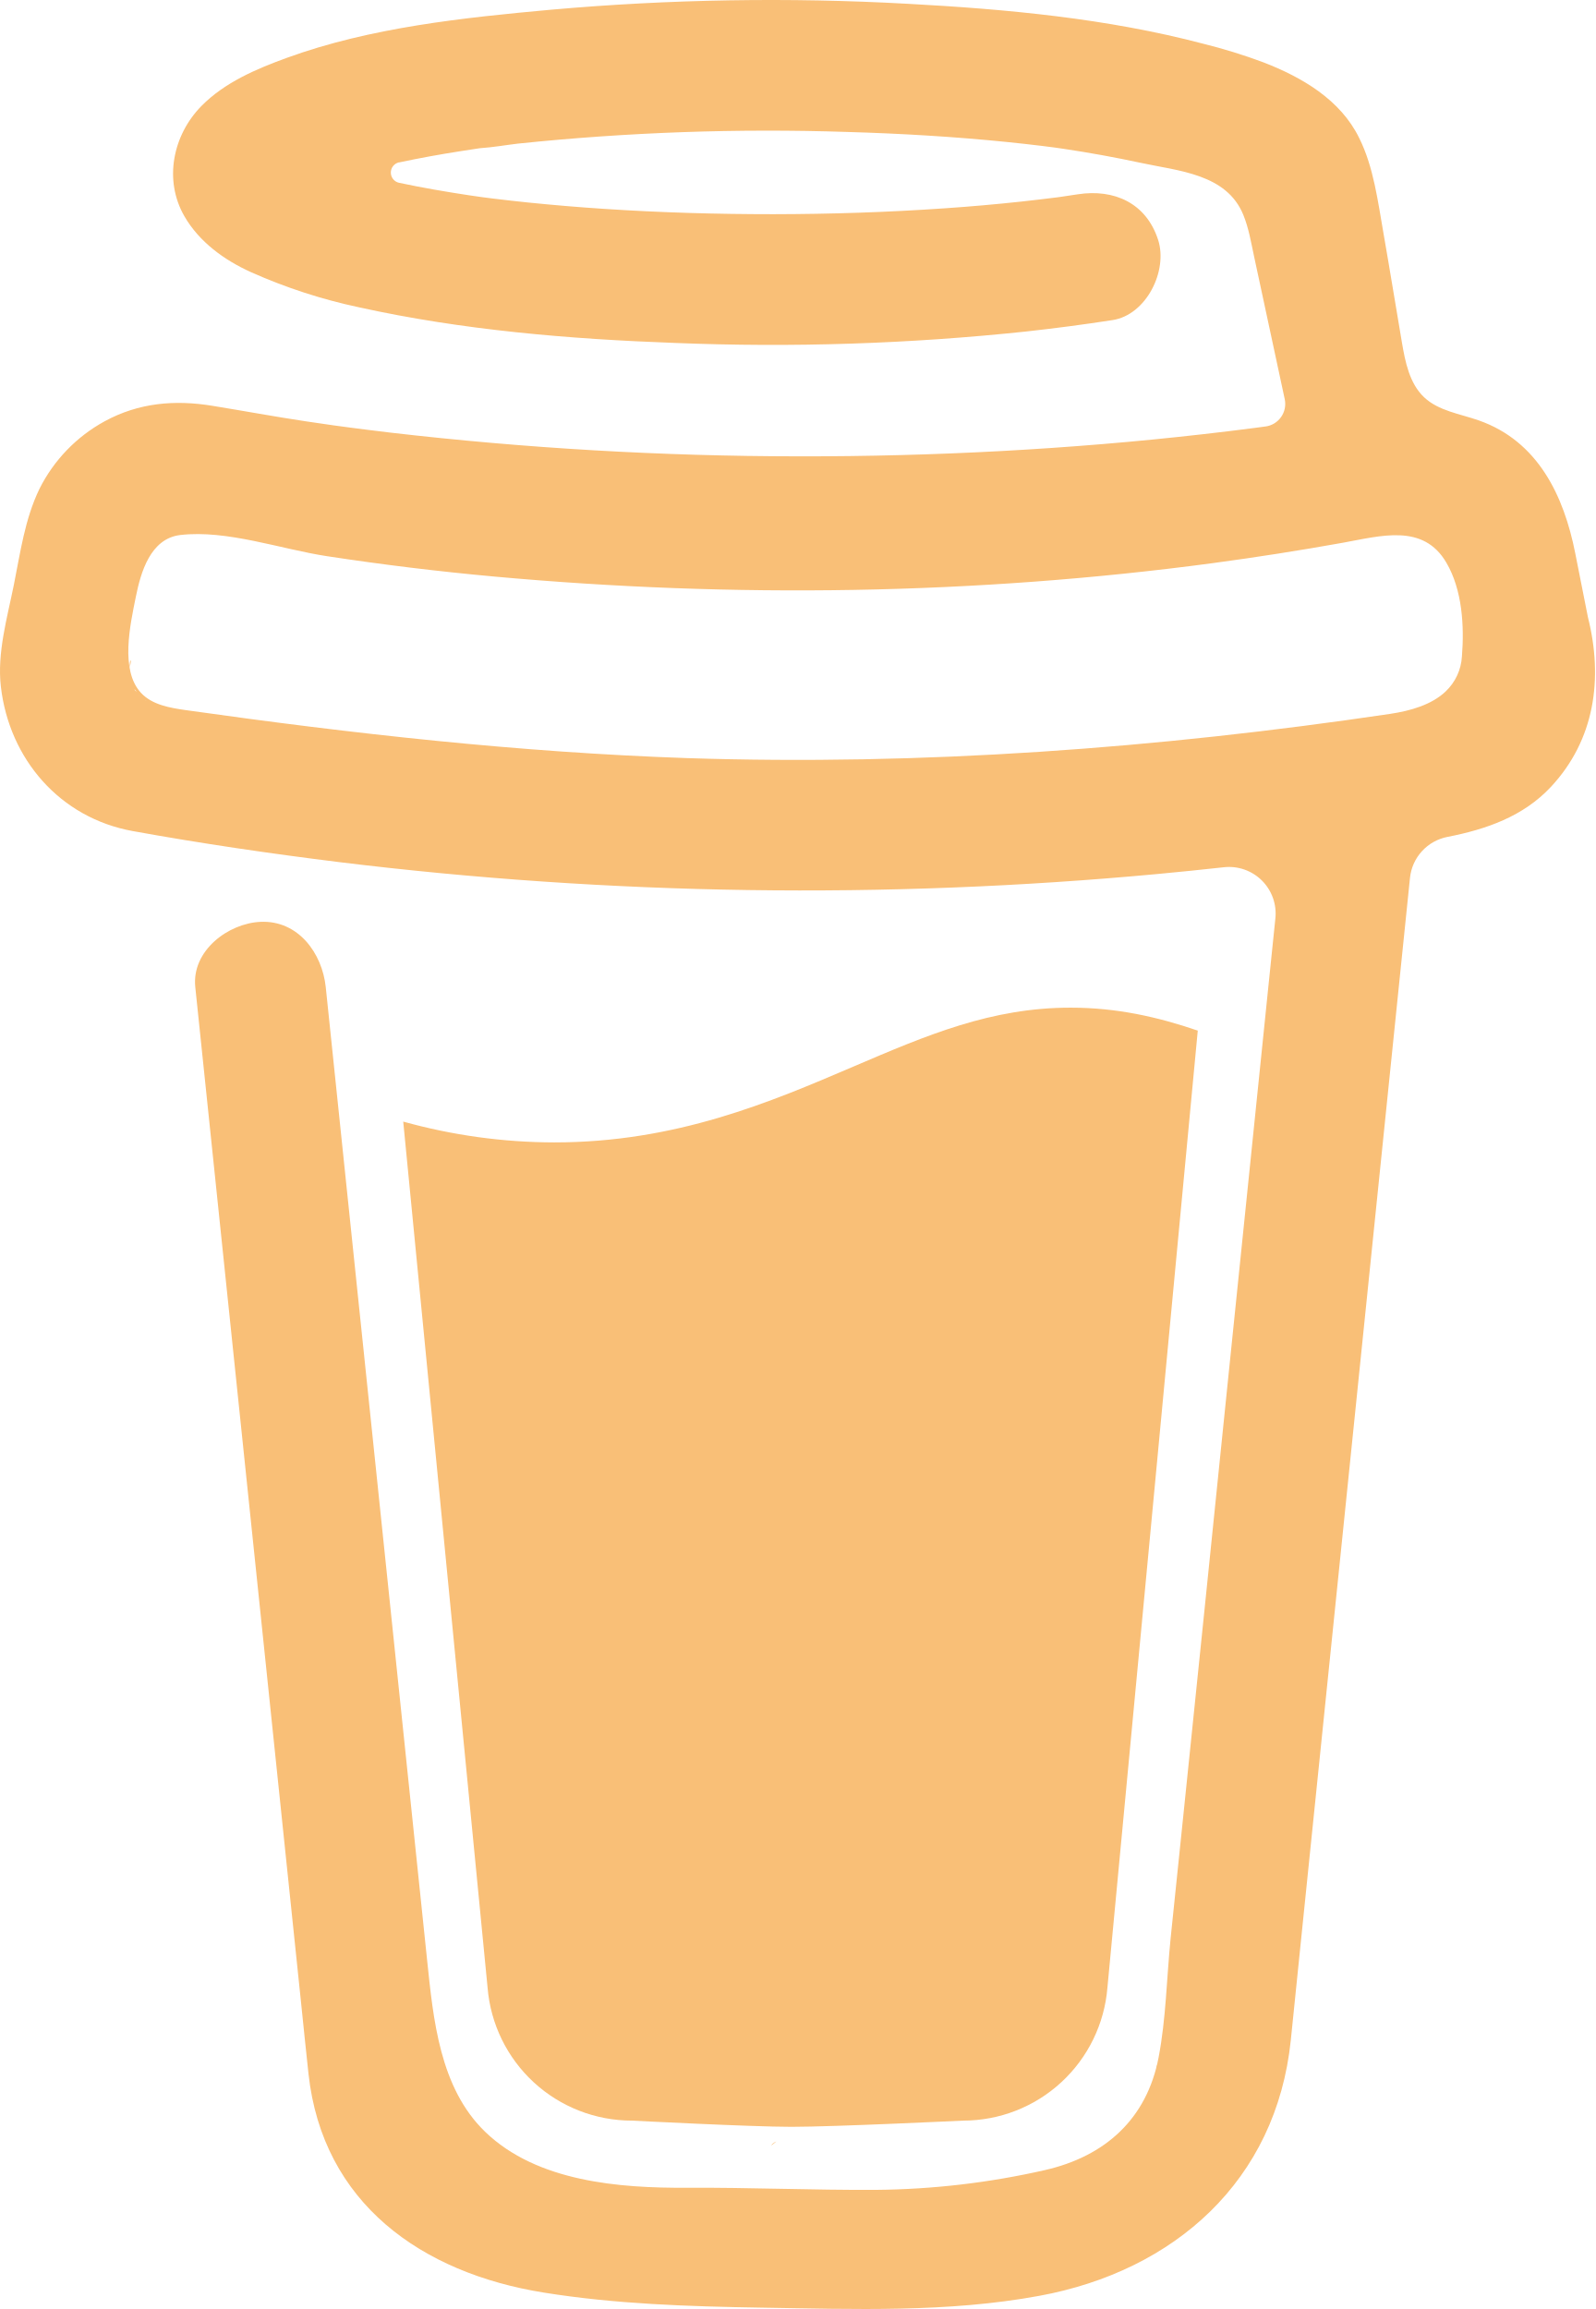
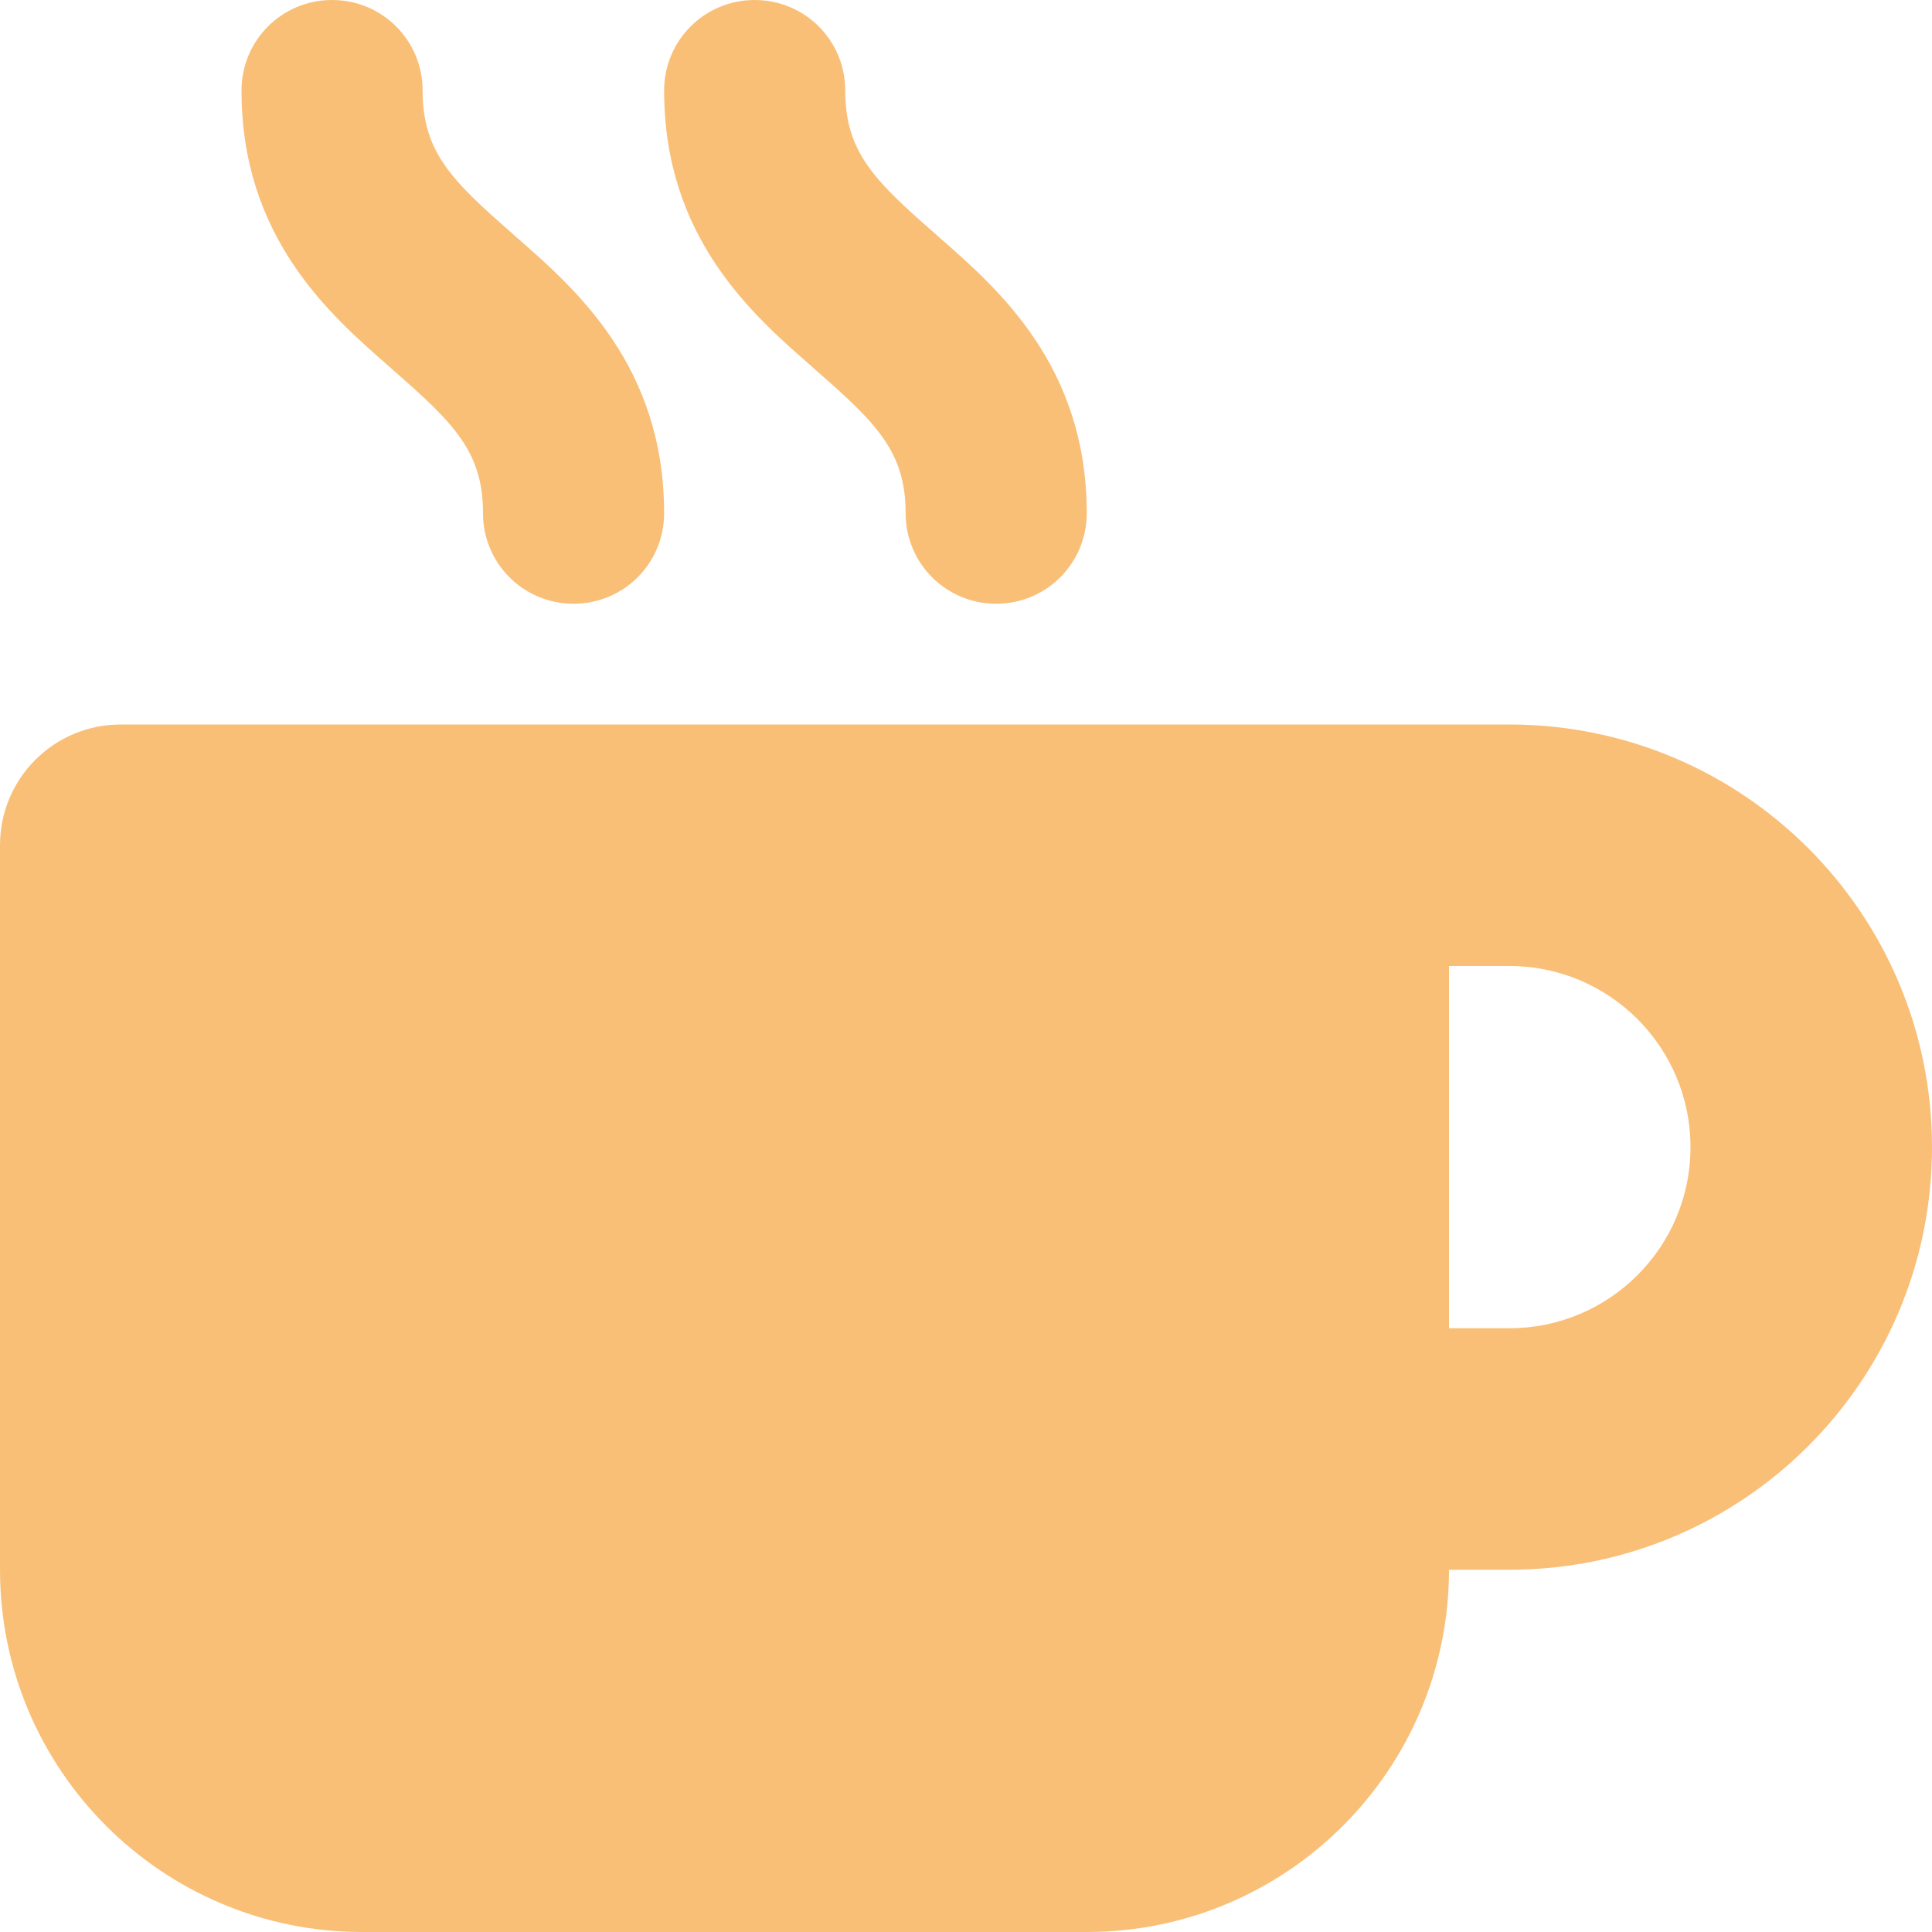
- <svg xmlns="http://www.w3.org/2000/svg" viewBox="0 0 884 1279" fill="#f9bf77">
-   <path d="M791.109 297.518L790.231 297.002L788.201 296.383C789.018 297.072 790.04 297.472 791.109 297.518V297.518Z" />
-   <path d="M803.896 388.891L802.916 389.166L803.896 388.891Z" />
-   <path d="M791.484 297.377C791.359 297.361 791.237 297.332 791.118 297.29C791.111 297.371 791.111 297.453 791.118 297.534C791.252 297.516 791.379 297.462 791.484 297.377V297.377Z" />
-   <path d="M791.113 297.529H791.244V297.447L791.113 297.529Z" />
-   <path d="M803.111 388.726L804.591 387.883L805.142 387.573L805.641 387.04C804.702 387.444 803.846 388.016 803.111 388.726V388.726Z" />
-   <path d="M793.669 299.515L792.223 298.138L791.243 297.605C791.77 298.535 792.641 299.221 793.669 299.515V299.515Z" />
-   <path d="M430.019 1186.18C428.864 1186.68 427.852 1187.46 427.076 1188.45L427.988 1187.87C428.608 1187.3 429.485 1186.63 430.019 1186.18Z" />
-   <path d="M641.187 1144.63C641.187 1143.33 640.551 1143.57 640.705 1148.21C640.705 1147.84 640.86 1147.46 640.929 1147.1C641.015 1146.27 641.084 1145.46 641.187 1144.63Z" />
-   <path d="M619.284 1186.18C618.129 1186.68 617.118 1187.46 616.342 1188.45L617.254 1187.87C617.873 1187.3 618.751 1186.63 619.284 1186.18Z" />
-   <path d="M281.304 1196.06C280.427 1195.3 279.354 1194.8 278.207 1194.61C279.136 1195.06 280.065 1195.51 280.684 1195.85L281.304 1196.06Z" />
-   <path d="M247.841 1164.01C247.704 1162.66 247.288 1161.35 246.619 1160.16C247.093 1161.39 247.489 1162.66 247.806 1163.94L247.841 1164.01Z" />
-   <path d="M472.623 590.836C426.682 610.503 374.546 632.802 306.976 632.802C278.71 632.746 250.58 628.868 223.353 621.274L270.086 1101.08C271.74 1121.13 280.876 1139.83 295.679 1153.46C310.482 1167.09 329.87 1174.65 349.992 1174.65C349.992 1174.65 416.254 1178.09 438.365 1178.09C462.161 1178.09 533.516 1174.65 533.516 1174.65C553.636 1174.65 573.019 1167.08 587.819 1153.45C602.619 1139.82 611.752 1121.13 613.406 1101.08L663.459 570.876C641.091 563.237 618.516 558.161 593.068 558.161C549.054 558.144 513.591 573.303 472.623 590.836Z" />
-   <path d="M78.689 386.132L79.48 386.872L79.996 387.182C79.599 386.787 79.16 386.435 78.689 386.132V386.132Z" />
-   <path d="M879.567 341.849L872.53 306.352C866.215 274.503 851.882 244.409 819.19 232.898C808.711 229.215 796.821 227.633 788.786 220.01C780.751 212.388 778.376 200.55 776.518 189.572C773.076 169.423 769.842 149.257 766.314 129.143C763.269 111.85 760.86 92.424 752.928 76.56C742.604 55.258 721.182 42.801 699.88 34.559C688.965 30.484 677.826 27.038 666.517 24.235C613.297 10.195 557.342 5.033 502.591 2.09C436.875 -1.536 370.983 -0.443 305.422 5.36C256.625 9.799 205.229 15.167 158.858 32.047C141.91 38.224 124.445 45.64 111.558 58.734C95.745 74.822 90.583 99.703 102.128 119.765C110.336 134.012 124.239 144.078 138.985 150.737C158.192 159.317 178.251 165.846 198.829 170.215C256.126 182.879 315.471 187.851 374.007 189.968C438.887 192.586 503.87 190.464 568.44 183.618C584.408 181.863 600.347 179.758 616.257 177.304C634.995 174.43 647.022 149.928 641.499 132.859C634.891 112.453 617.134 104.538 597.055 107.618C594.095 108.082 591.153 108.512 588.193 108.942L586.06 109.252C579.257 110.113 572.455 110.915 565.653 111.661C551.601 113.175 537.515 114.414 523.394 115.378C491.768 117.58 460.057 118.595 428.363 118.647C397.219 118.647 366.058 117.769 334.983 115.722C320.805 114.793 306.661 113.611 292.552 112.177C286.134 111.506 279.733 110.801 273.333 110.009L267.241 109.235L265.917 109.046L259.602 108.134C246.697 106.189 233.792 103.953 221.025 101.251C219.737 100.965 218.584 100.249 217.758 99.219C216.932 98.19 216.482 96.91 216.482 95.59C216.482 94.271 216.932 92.99 217.758 91.961C218.584 90.932 219.737 90.215 221.025 89.929H221.266C232.33 87.572 243.479 85.559 254.663 83.804C258.392 83.219 262.131 82.645 265.882 82.083H265.985C272.988 81.619 280.026 80.362 286.994 79.537C347.624 73.23 408.614 71.08 469.538 73.101C499.115 73.962 528.676 75.7 558.116 78.694C564.448 79.347 570.746 80.036 577.043 80.81C579.452 81.103 581.878 81.447 584.305 81.739L589.191 82.445C603.438 84.567 617.61 87.142 631.708 90.17C652.597 94.713 679.422 96.192 688.713 119.077C691.673 126.338 693.015 134.408 694.649 142.03L696.731 151.752C696.786 151.926 696.826 152.105 696.852 152.285C701.773 175.227 706.7 198.169 711.632 221.111C711.994 222.806 712.002 224.557 711.657 226.255C711.312 227.954 710.621 229.562 709.626 230.982C708.632 232.401 707.355 233.6 705.877 234.504C704.398 235.408 702.75 235.997 701.033 236.236H700.895L697.884 236.649L694.908 237.044C685.478 238.272 676.038 239.419 666.586 240.486C647.968 242.608 629.322 244.443 610.648 245.992C573.539 249.077 536.356 251.102 499.098 252.066C480.114 252.57 461.135 252.806 442.162 252.771C366.643 252.712 291.189 248.322 216.173 239.625C208.051 238.662 199.93 237.629 191.808 236.58C198.106 237.389 187.231 235.96 185.029 235.651C179.867 234.928 174.705 234.177 169.543 233.397C152.216 230.798 134.993 227.598 117.7 224.793C96.794 221.352 76.8 223.073 57.891 233.397C42.368 241.891 29.805 254.916 21.878 270.735C13.722 287.597 11.296 305.956 7.648 324.075C4 342.193 -1.678 361.688 0.473 380.288C5.101 420.431 33.165 453.054 73.531 460.35C111.506 467.232 149.687 472.807 187.971 477.556C338.361 495.975 490.294 498.178 641.155 484.129C653.44 482.982 665.708 481.732 677.959 480.378C681.786 479.958 685.658 480.398 689.292 481.668C692.926 482.938 696.23 485.005 698.962 487.717C701.694 490.429 703.784 493.718 705.08 497.342C706.377 500.967 706.846 504.836 706.453 508.665L702.633 545.797C694.936 620.828 687.239 695.854 679.542 770.874C671.513 849.657 663.431 928.434 655.298 1007.2C653.004 1029.39 650.71 1051.57 648.416 1073.74C646.213 1095.58 645.904 1118.1 641.757 1139.68C635.218 1173.61 612.248 1194.45 578.73 1202.07C548.022 1209.06 516.652 1212.73 485.161 1213.01C450.249 1213.2 415.355 1211.65 380.443 1211.84C343.173 1212.05 297.525 1208.61 268.756 1180.87C243.479 1156.51 239.986 1118.36 236.545 1085.37C231.957 1041.7 227.409 998.039 222.9 954.381L197.607 711.615L181.244 554.538C180.968 551.94 180.693 549.376 180.435 546.76C178.473 528.023 165.207 509.681 144.301 510.627C126.407 511.418 106.069 526.629 108.168 546.76L120.298 663.214L145.385 904.104C152.532 972.528 159.661 1040.96 166.773 1109.41C168.15 1122.52 169.44 1135.67 170.885 1148.78C178.749 1220.43 233.465 1259.04 301.224 1269.91C340.799 1276.28 381.337 1277.59 421.497 1278.24C472.979 1279.07 524.977 1281.05 575.615 1271.72C650.653 1257.95 706.952 1207.85 714.987 1130.13C717.282 1107.69 719.576 1085.25 721.87 1062.8C729.498 988.559 737.115 914.313 744.72 840.061L769.601 597.451L781.009 486.263C781.577 480.749 783.905 475.565 787.649 471.478C791.392 467.391 796.352 464.617 801.794 463.567C823.25 459.386 843.761 452.245 859.023 435.916C883.318 409.918 888.153 376.021 879.567 341.849ZM72.43 365.835C72.757 365.68 72.155 368.484 71.897 369.792C71.845 367.813 71.948 366.058 72.43 365.835ZM74.512 381.94C74.684 381.819 75.2 382.508 75.734 383.334C74.925 382.576 74.409 382.009 74.495 381.94H74.512ZM76.56 384.641C77.3 385.897 77.695 386.689 76.56 384.641V384.641ZM80.672 387.979H80.775C80.775 388.1 80.965 388.22 81.033 388.341C80.919 388.208 80.793 388.087 80.655 387.979H80.672ZM800.796 382.989C793.088 390.319 781.473 393.726 769.996 395.43C641.292 414.529 510.713 424.199 380.597 419.932C287.476 416.749 195.336 406.407 103.144 393.382C94.11 392.109 84.32 390.457 78.108 383.798C66.408 371.237 72.155 345.944 75.2 330.768C77.988 316.865 83.322 298.334 99.857 296.355C125.667 293.327 155.64 304.218 181.175 308.09C211.917 312.781 242.774 316.538 273.745 319.36C405.925 331.405 540.325 329.529 671.92 311.91C695.905 308.686 719.805 304.941 743.619 300.674C764.835 296.871 788.356 289.731 801.175 311.703C809.967 326.673 811.137 346.701 809.778 363.615C809.359 370.984 806.139 377.915 800.779 382.989H800.796Z" />
+ <svg xmlns="http://www.w3.org/2000/svg" fill="#f9bf77" viewBox="0 0 512 512">
+   <path d="M88 0C74.7 0 64 10.7 64 24c0 38.9 23.4 59.4 39.1 73.1l1.1 1C120.5 112.3 128 119.9 128 136c0 13.3 10.7 24 24 24s24-10.7 24-24c0-38.9-23.4-59.4-39.1-73.1l-1.1-1C119.5 47.7 112 40.1 112 24c0-13.3-10.7-24-24-24zM32 192c-17.7 0-32 14.3-32 32V416c0 53 43 96 96 96H288c53 0 96-43 96-96h16c61.9 0 112-50.1 112-112s-50.1-112-112-112H352 32zm352 64h16c26.5 0 48 21.5 48 48s-21.5 48-48 48H384V256zM224 24c0-13.3-10.7-24-24-24s-24 10.7-24 24c0 38.9 23.4 59.4 39.1 73.1l1.1 1C232.5 112.3 240 119.9 240 136c0 13.3 10.7 24 24 24s24-10.7 24-24c0-38.9-23.4-59.4-39.1-73.1l-1.1-1C231.5 47.7 224 40.1 224 24z" />
</svg>
